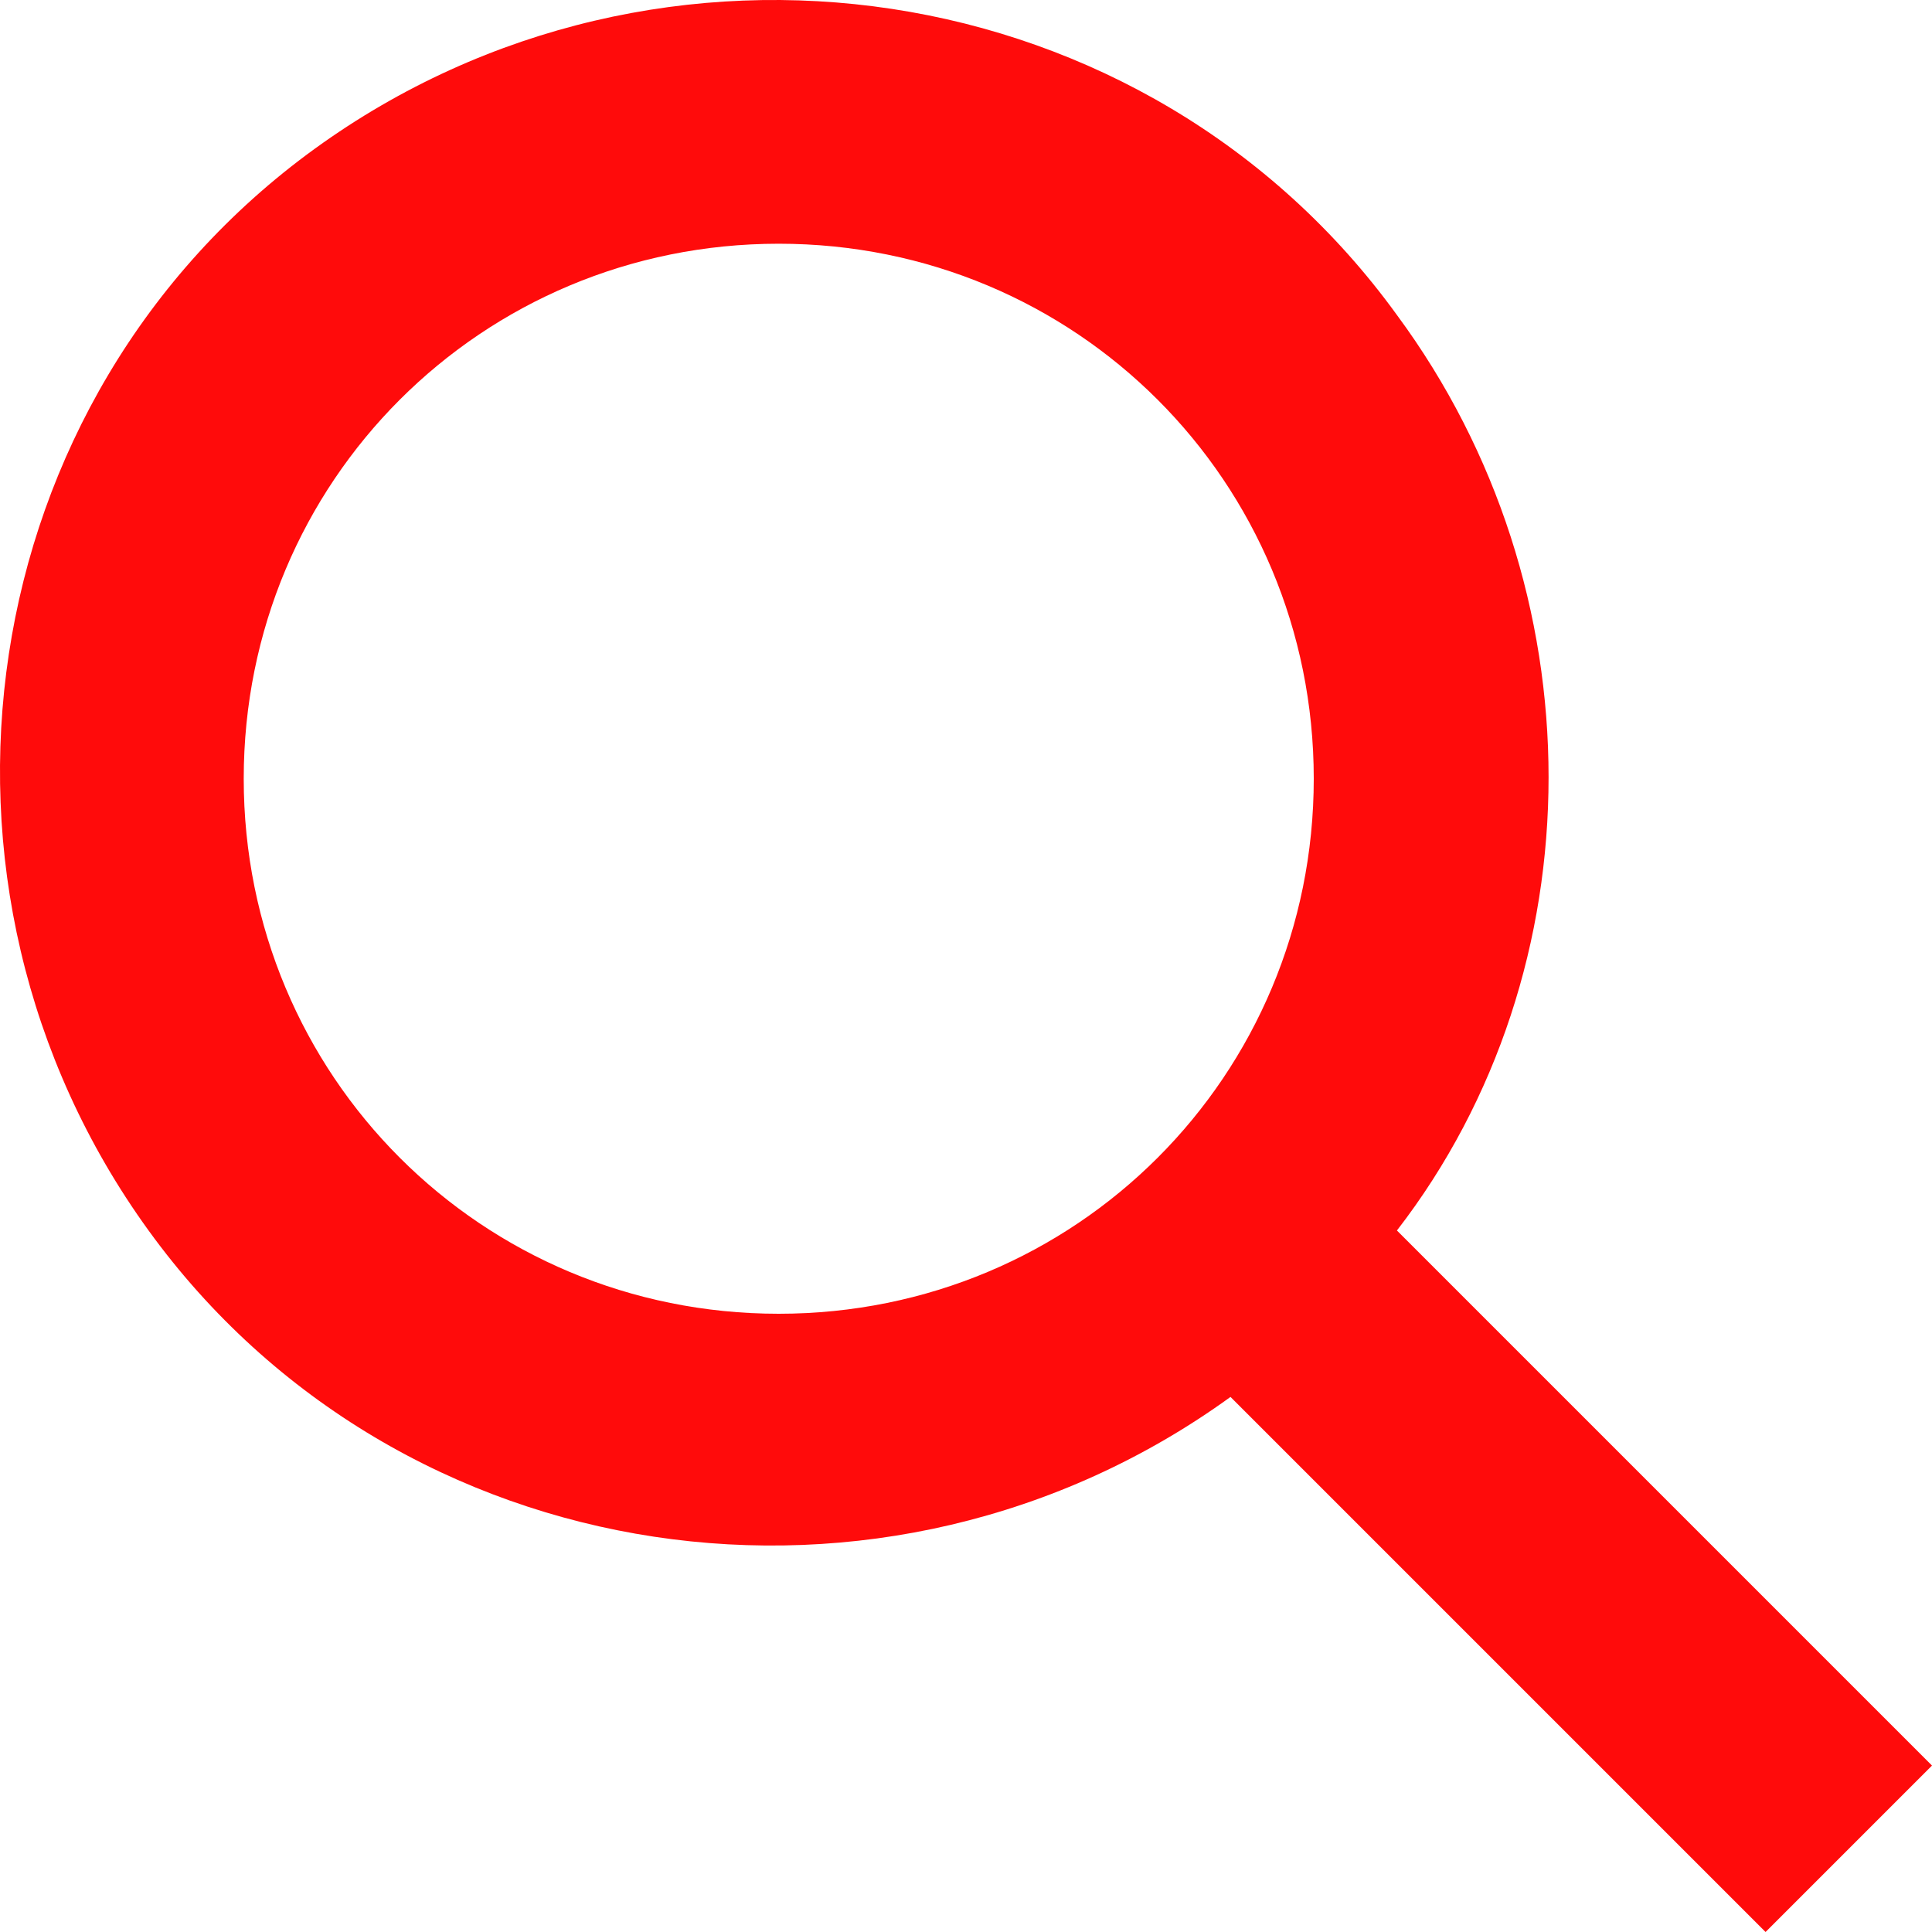
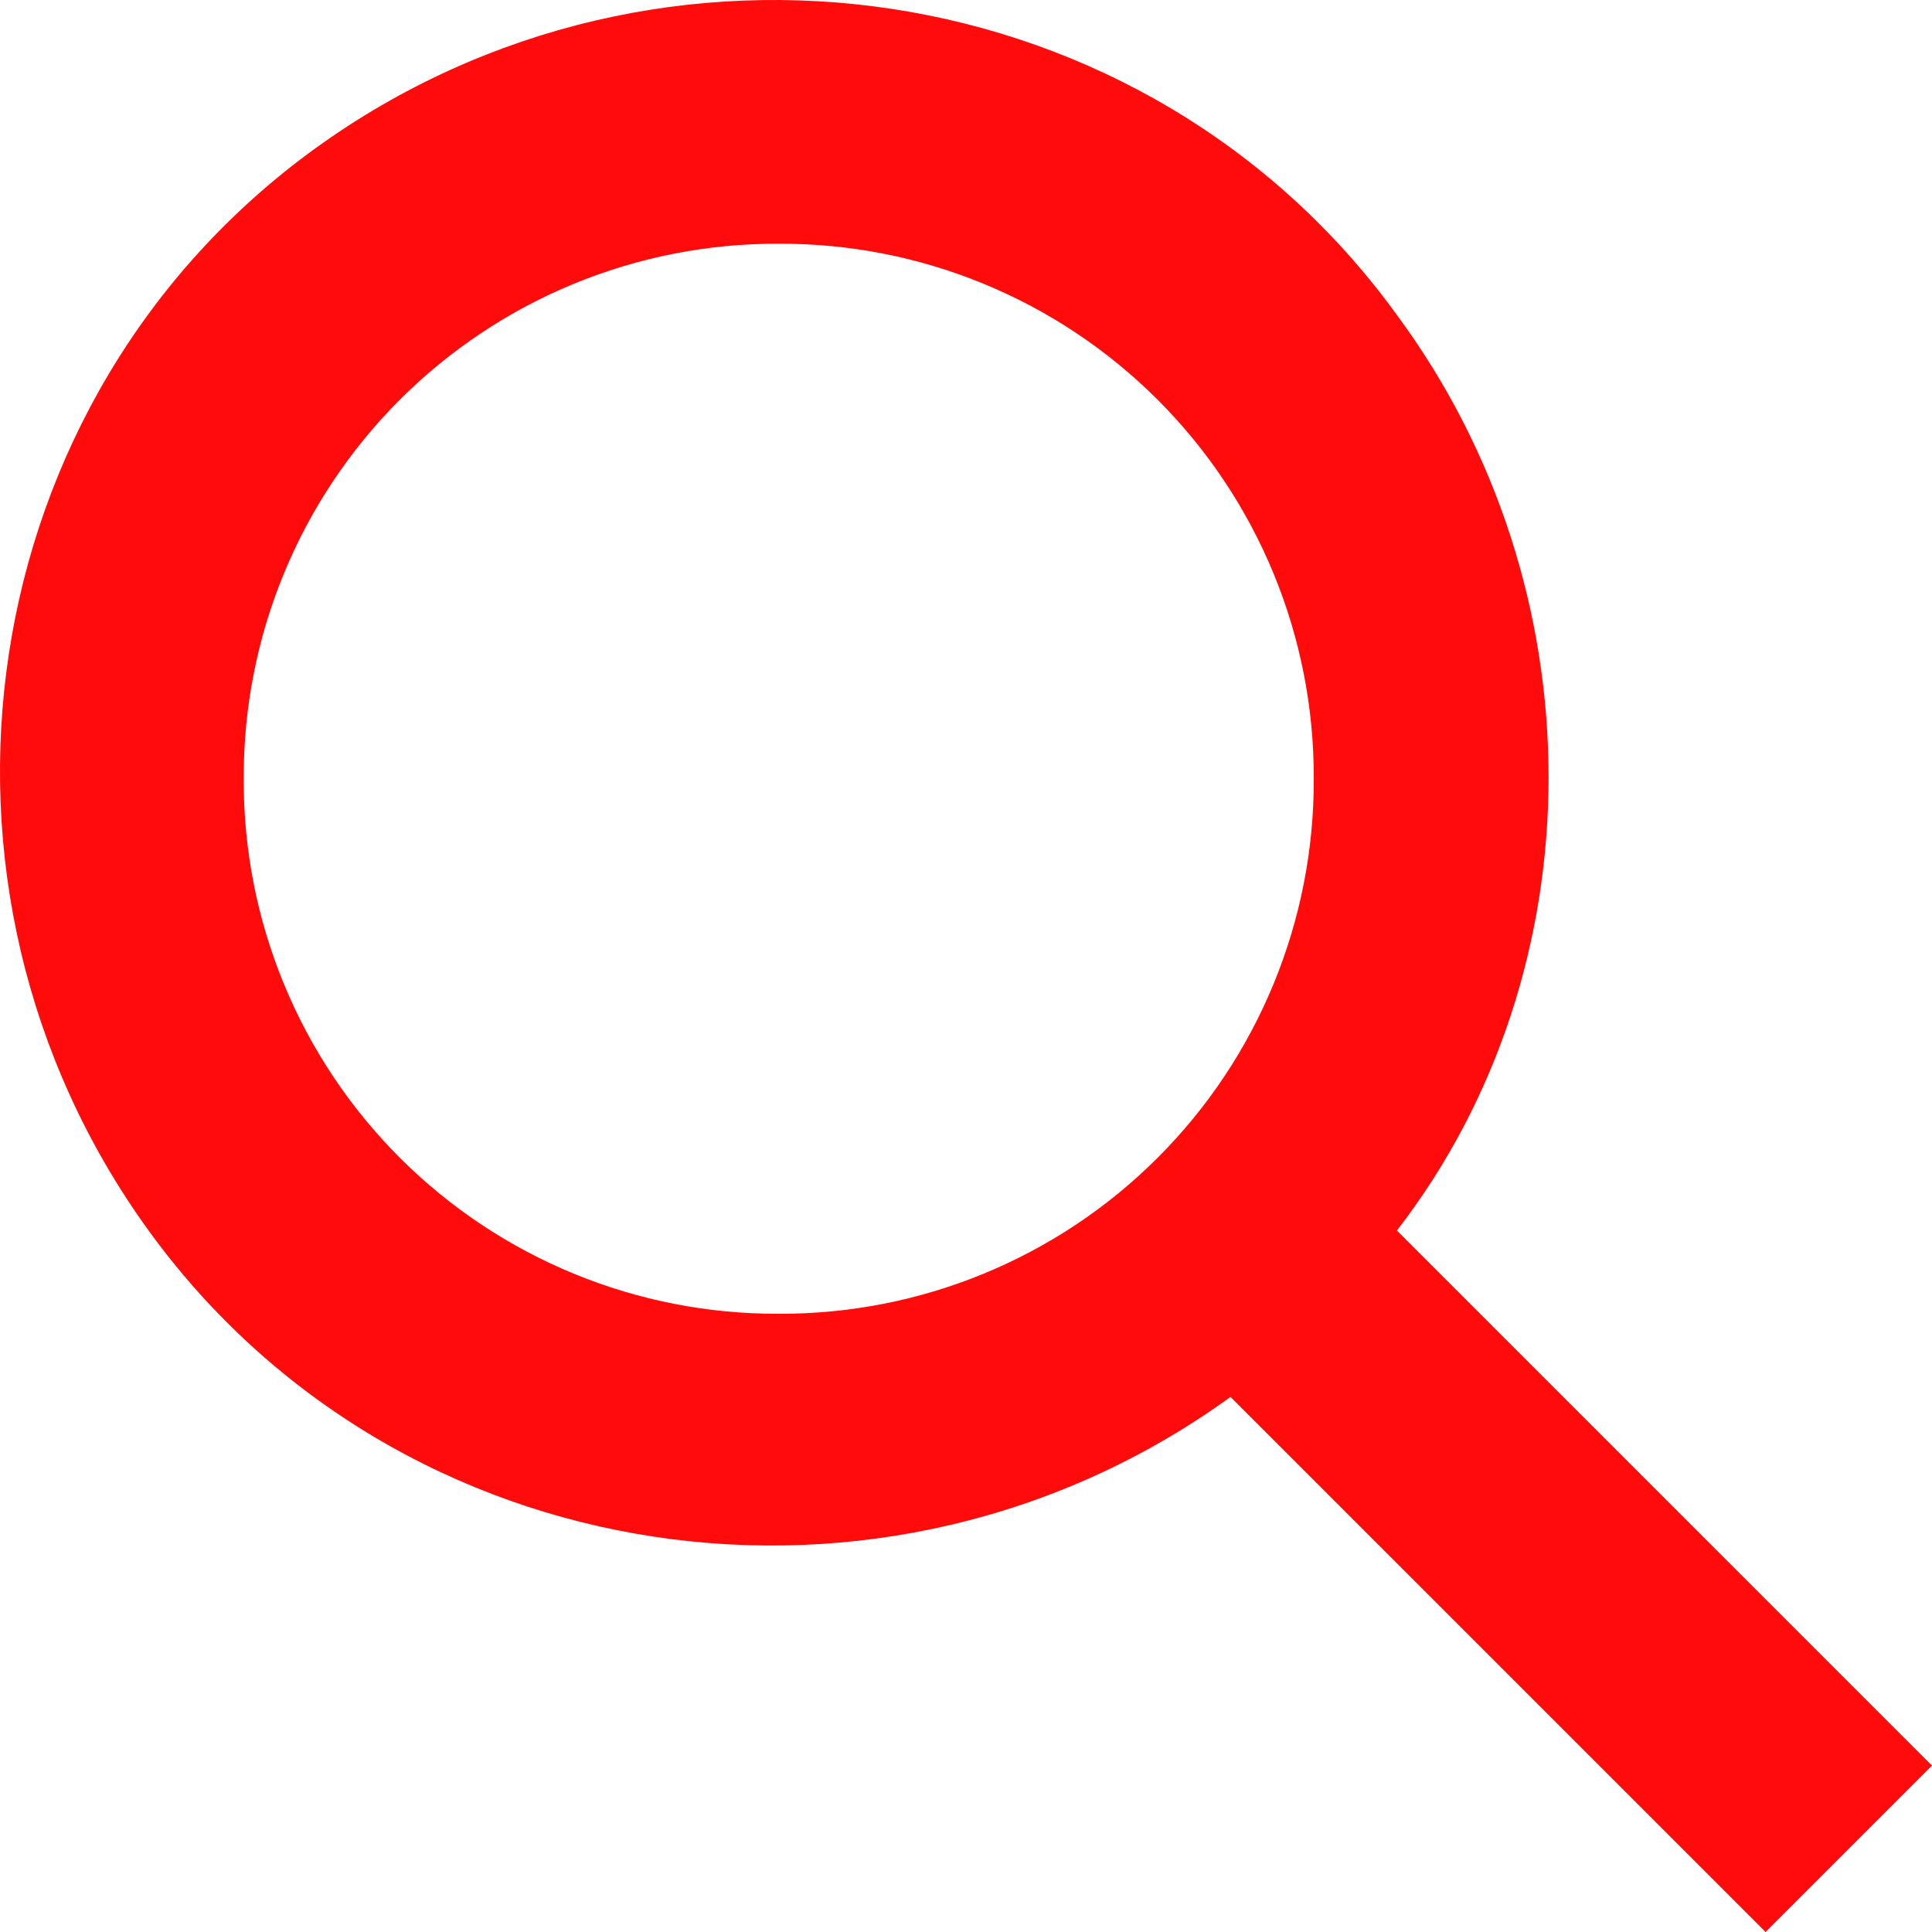
- <svg xmlns="http://www.w3.org/2000/svg" width="20" height="20" viewBox="0 0 20 20" fill="none">
-   <path d="M8.061 2.523C4.984 2.523 2.523 4.984 2.523 8.061C2.523 11.138 4.984 13.6 8.061 13.6C11.138 13.6 13.6 11.138 13.6 8.061C13.6 4.984 11.138 2.523 8.061 2.523ZM14.461 12.738L20 18.277L18.277 20L12.738 14.461C9.169 17.046 4.123 16.308 1.538 12.738C-1.047 9.169 -0.308 4.123 3.261 1.538C6.83 -1.047 11.877 -0.308 14.461 3.261C16.554 6.092 16.554 10.03 14.461 12.738Z" fill="#FF0B0B" />
+ <svg xmlns="http://www.w3.org/2000/svg" width="20" height="20" fill="none">
+   <path d="M8.061 2.523A5.516 5.516 0 0 0 2.523 8.06 5.516 5.516 0 0 0 8.06 13.6a5.516 5.516 0 0 0 5.54-5.54 5.516 5.516 0 0 0-5.54-5.537Zm6.4 10.215L20 18.277 18.277 20l-5.539-5.539c-3.569 2.585-8.615 1.847-11.2-1.723-2.585-3.569-1.846-8.615 1.723-11.2 3.57-2.585 8.616-1.846 11.2 1.723 2.093 2.831 2.093 6.77 0 9.477Z" fill="#FF0B0B" />
</svg>
